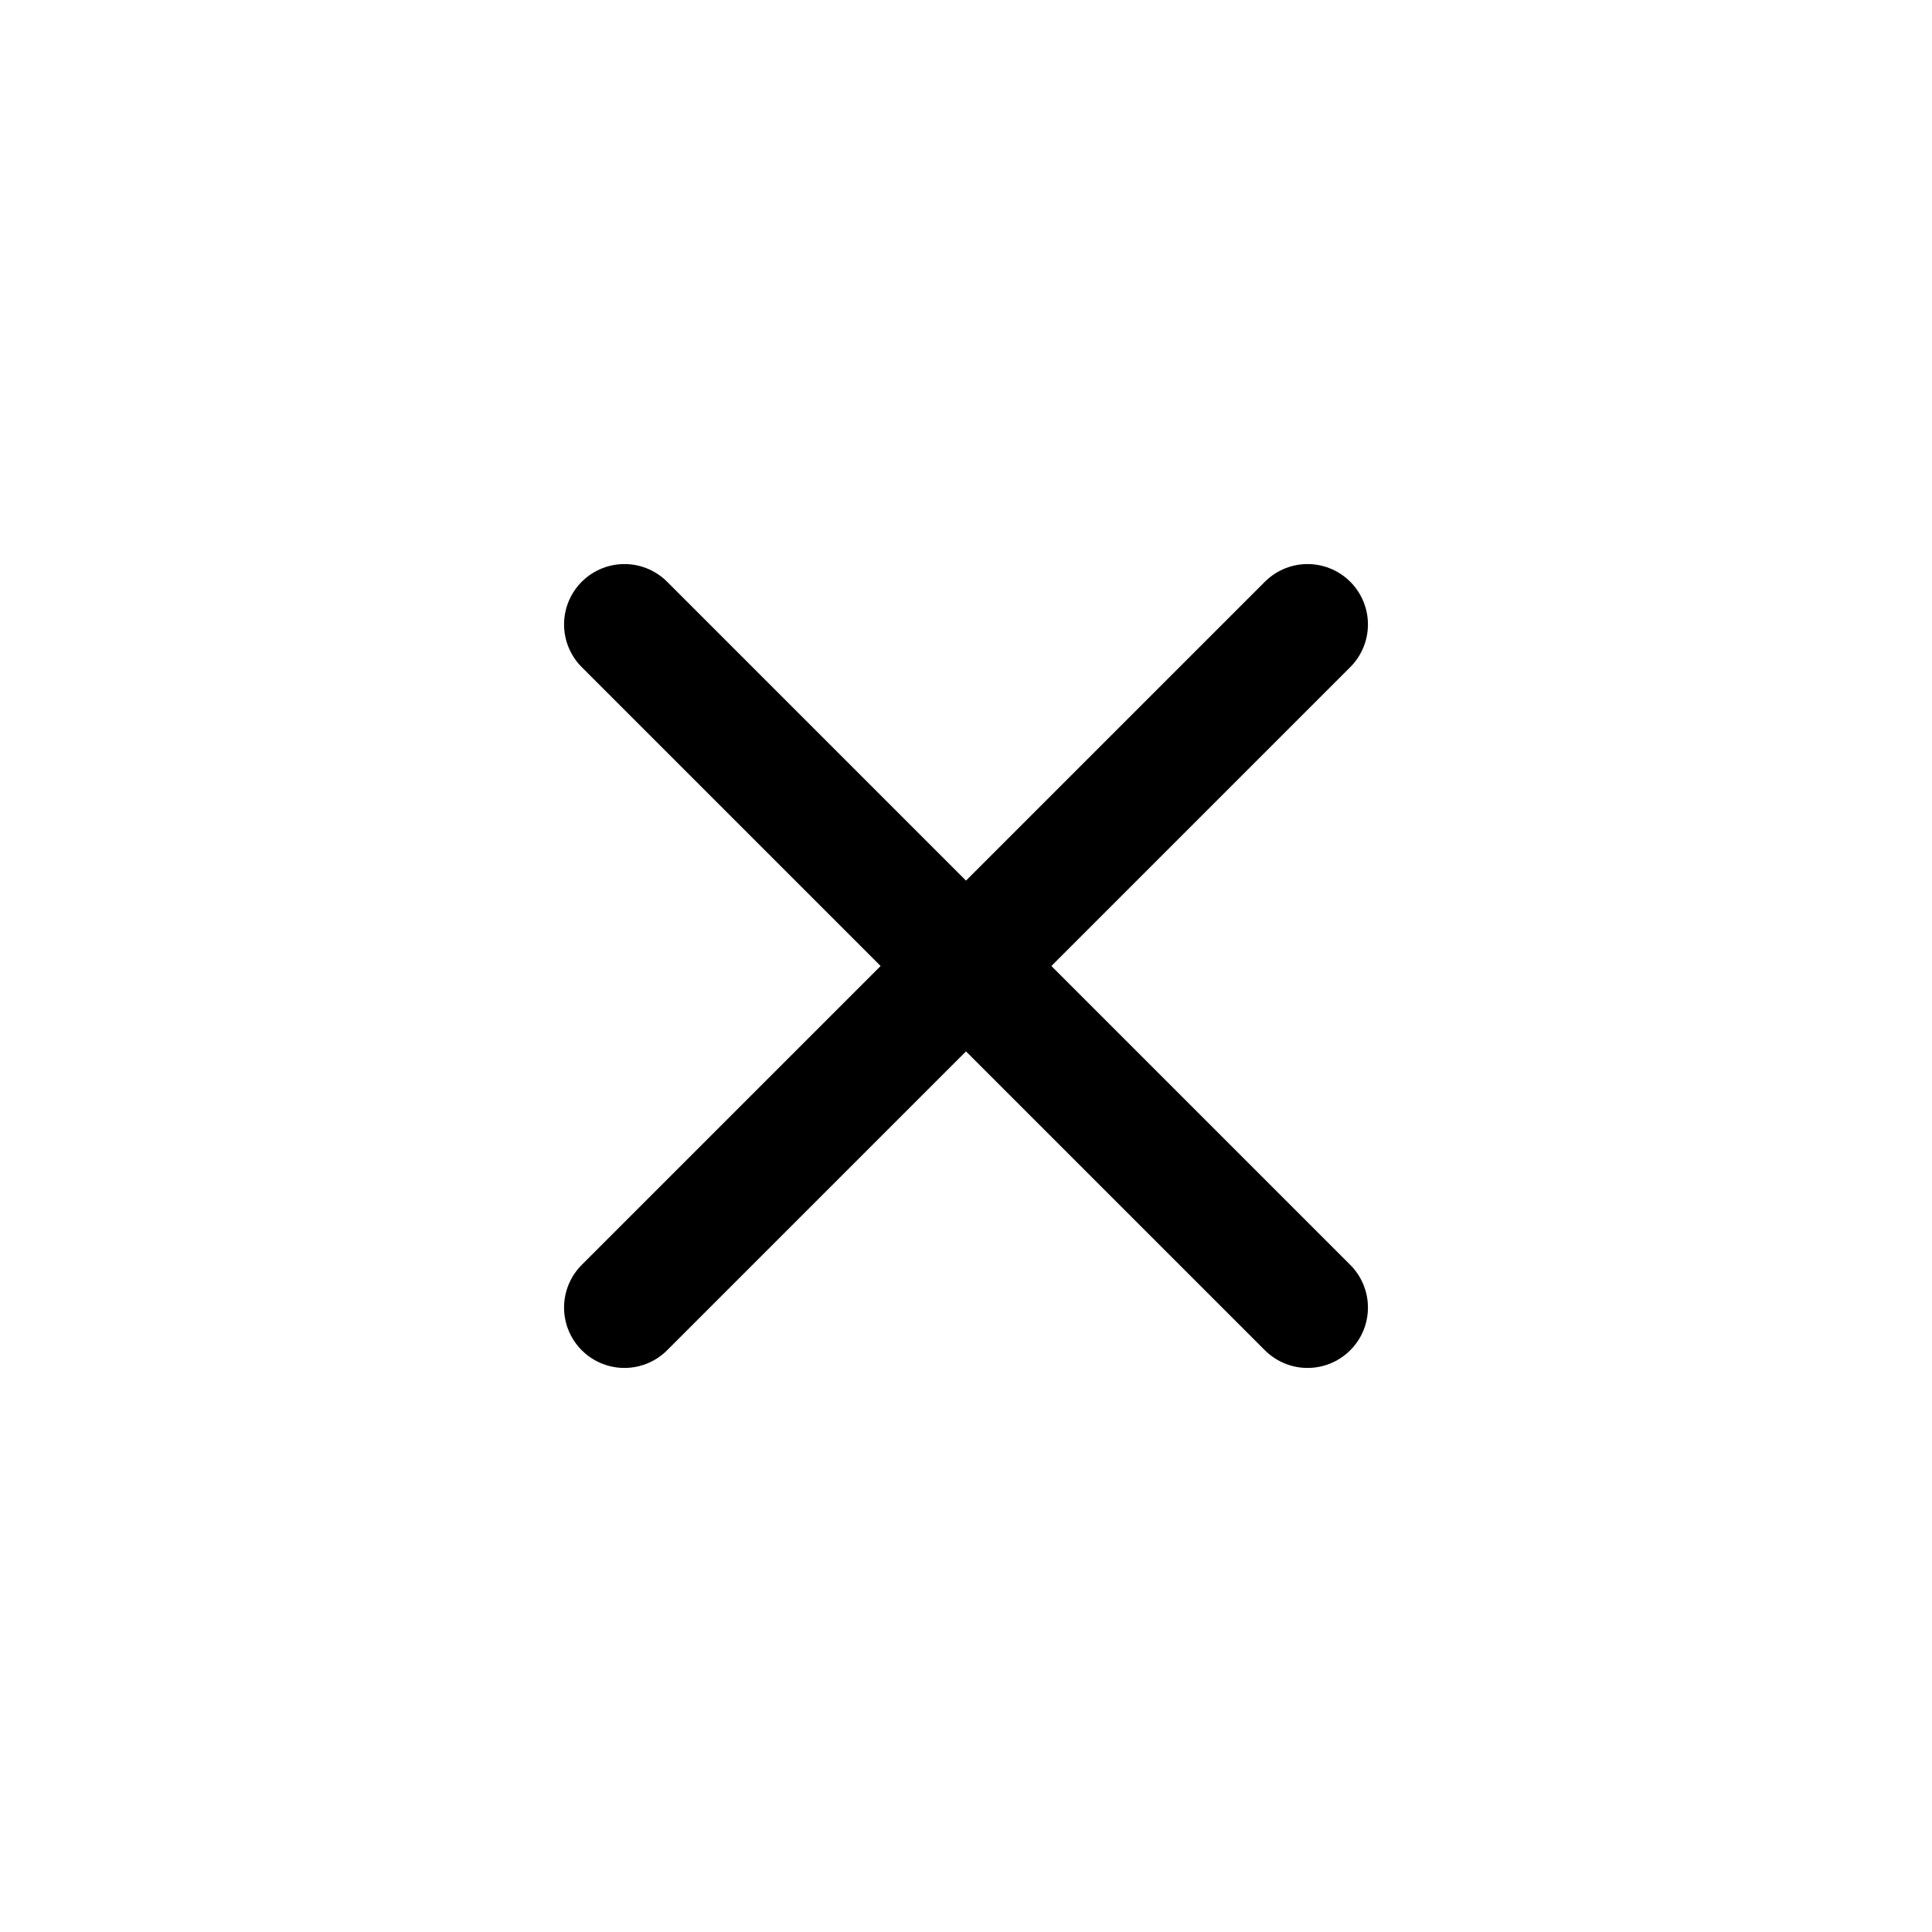
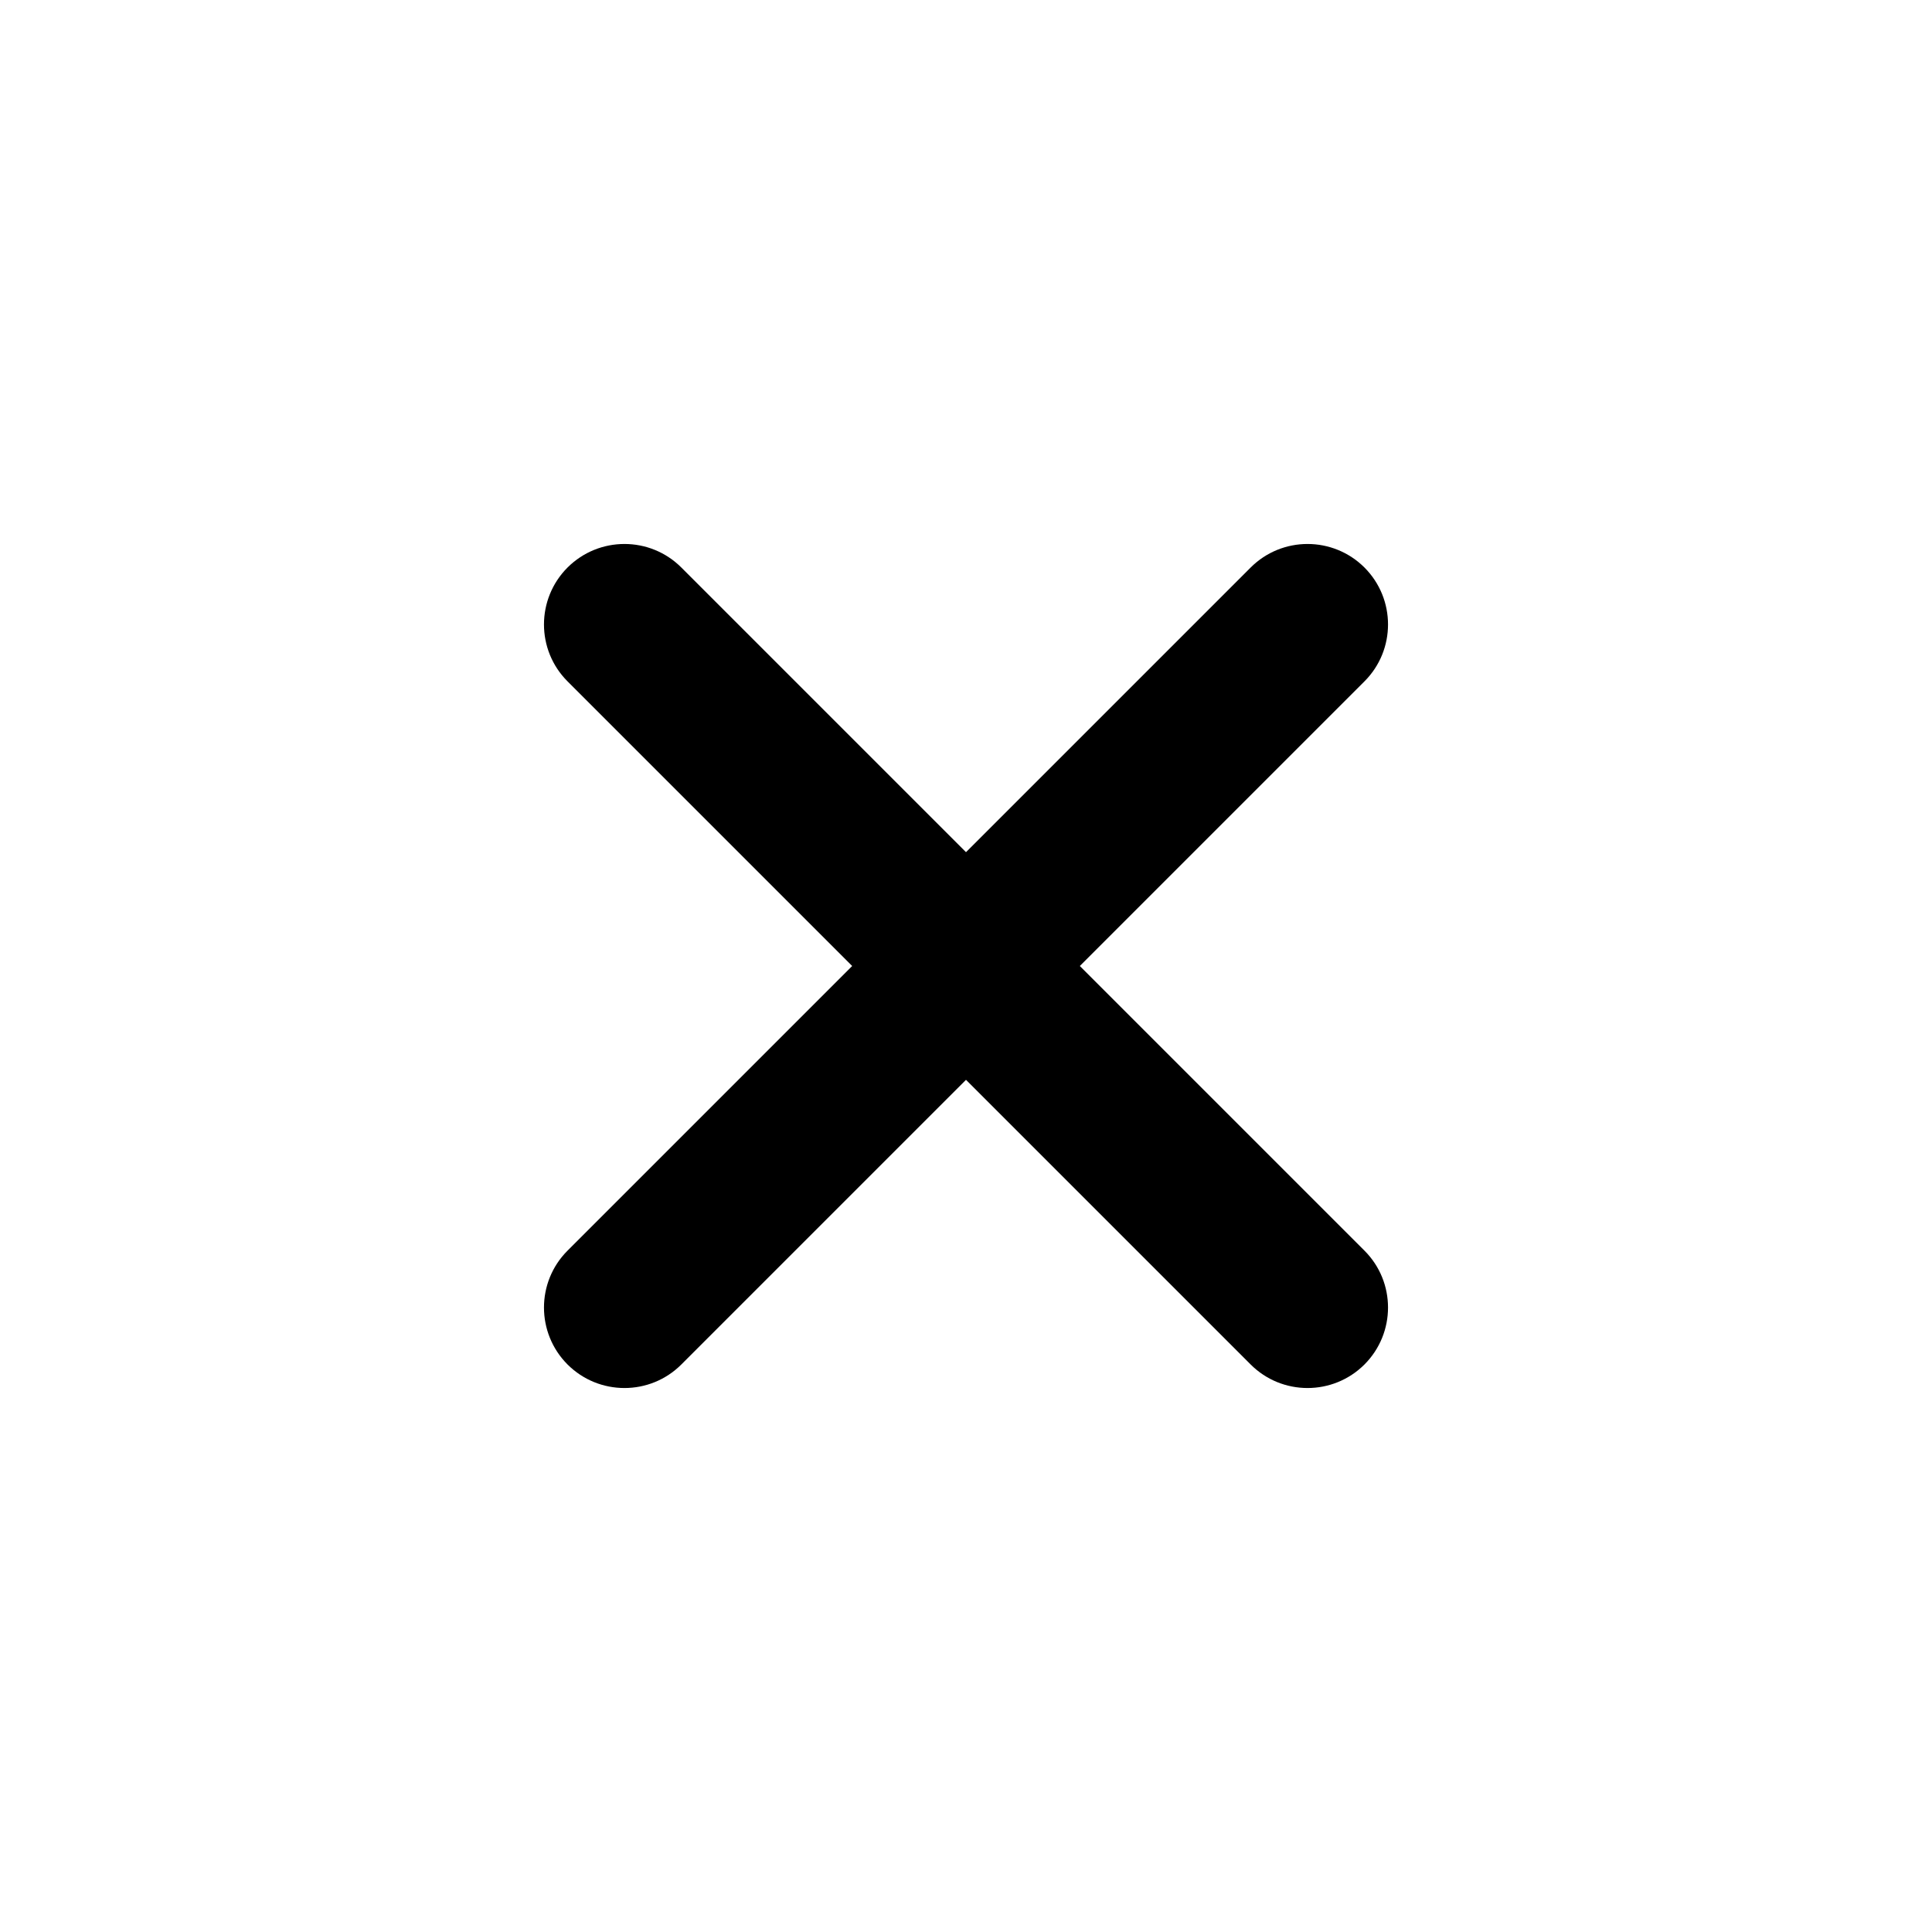
<svg xmlns="http://www.w3.org/2000/svg" width="24" height="24" viewBox="0 0 24 24" fill="none">
-   <path d="M7.757 16.243L16.243 7.757" stroke="black" stroke-width="1.5" stroke-miterlimit="10" stroke-linecap="round" />
-   <path d="M16.243 16.243L7.757 7.757" stroke="black" stroke-width="1.5" stroke-miterlimit="10" stroke-linecap="round" />
+   <path d="M16.95 8.464C17.34 8.074 17.34 7.441 16.95 7.05C16.559 6.66 15.926 6.66 15.536 7.05L12 10.586L8.464 7.05C8.074 6.66 7.441 6.66 7.05 7.05C6.66 7.441 6.66 8.074 7.05 8.464L10.586 12L7.05 15.536C6.66 15.926 6.66 16.559 7.05 16.95C7.441 17.34 8.074 17.34 8.464 16.95L12 13.414L15.536 16.95C15.926 17.34 16.559 17.34 16.95 16.95C17.34 16.559 17.34 15.926 16.95 15.536L13.414 12L16.95 8.464Z" fill="black" />
</svg>
